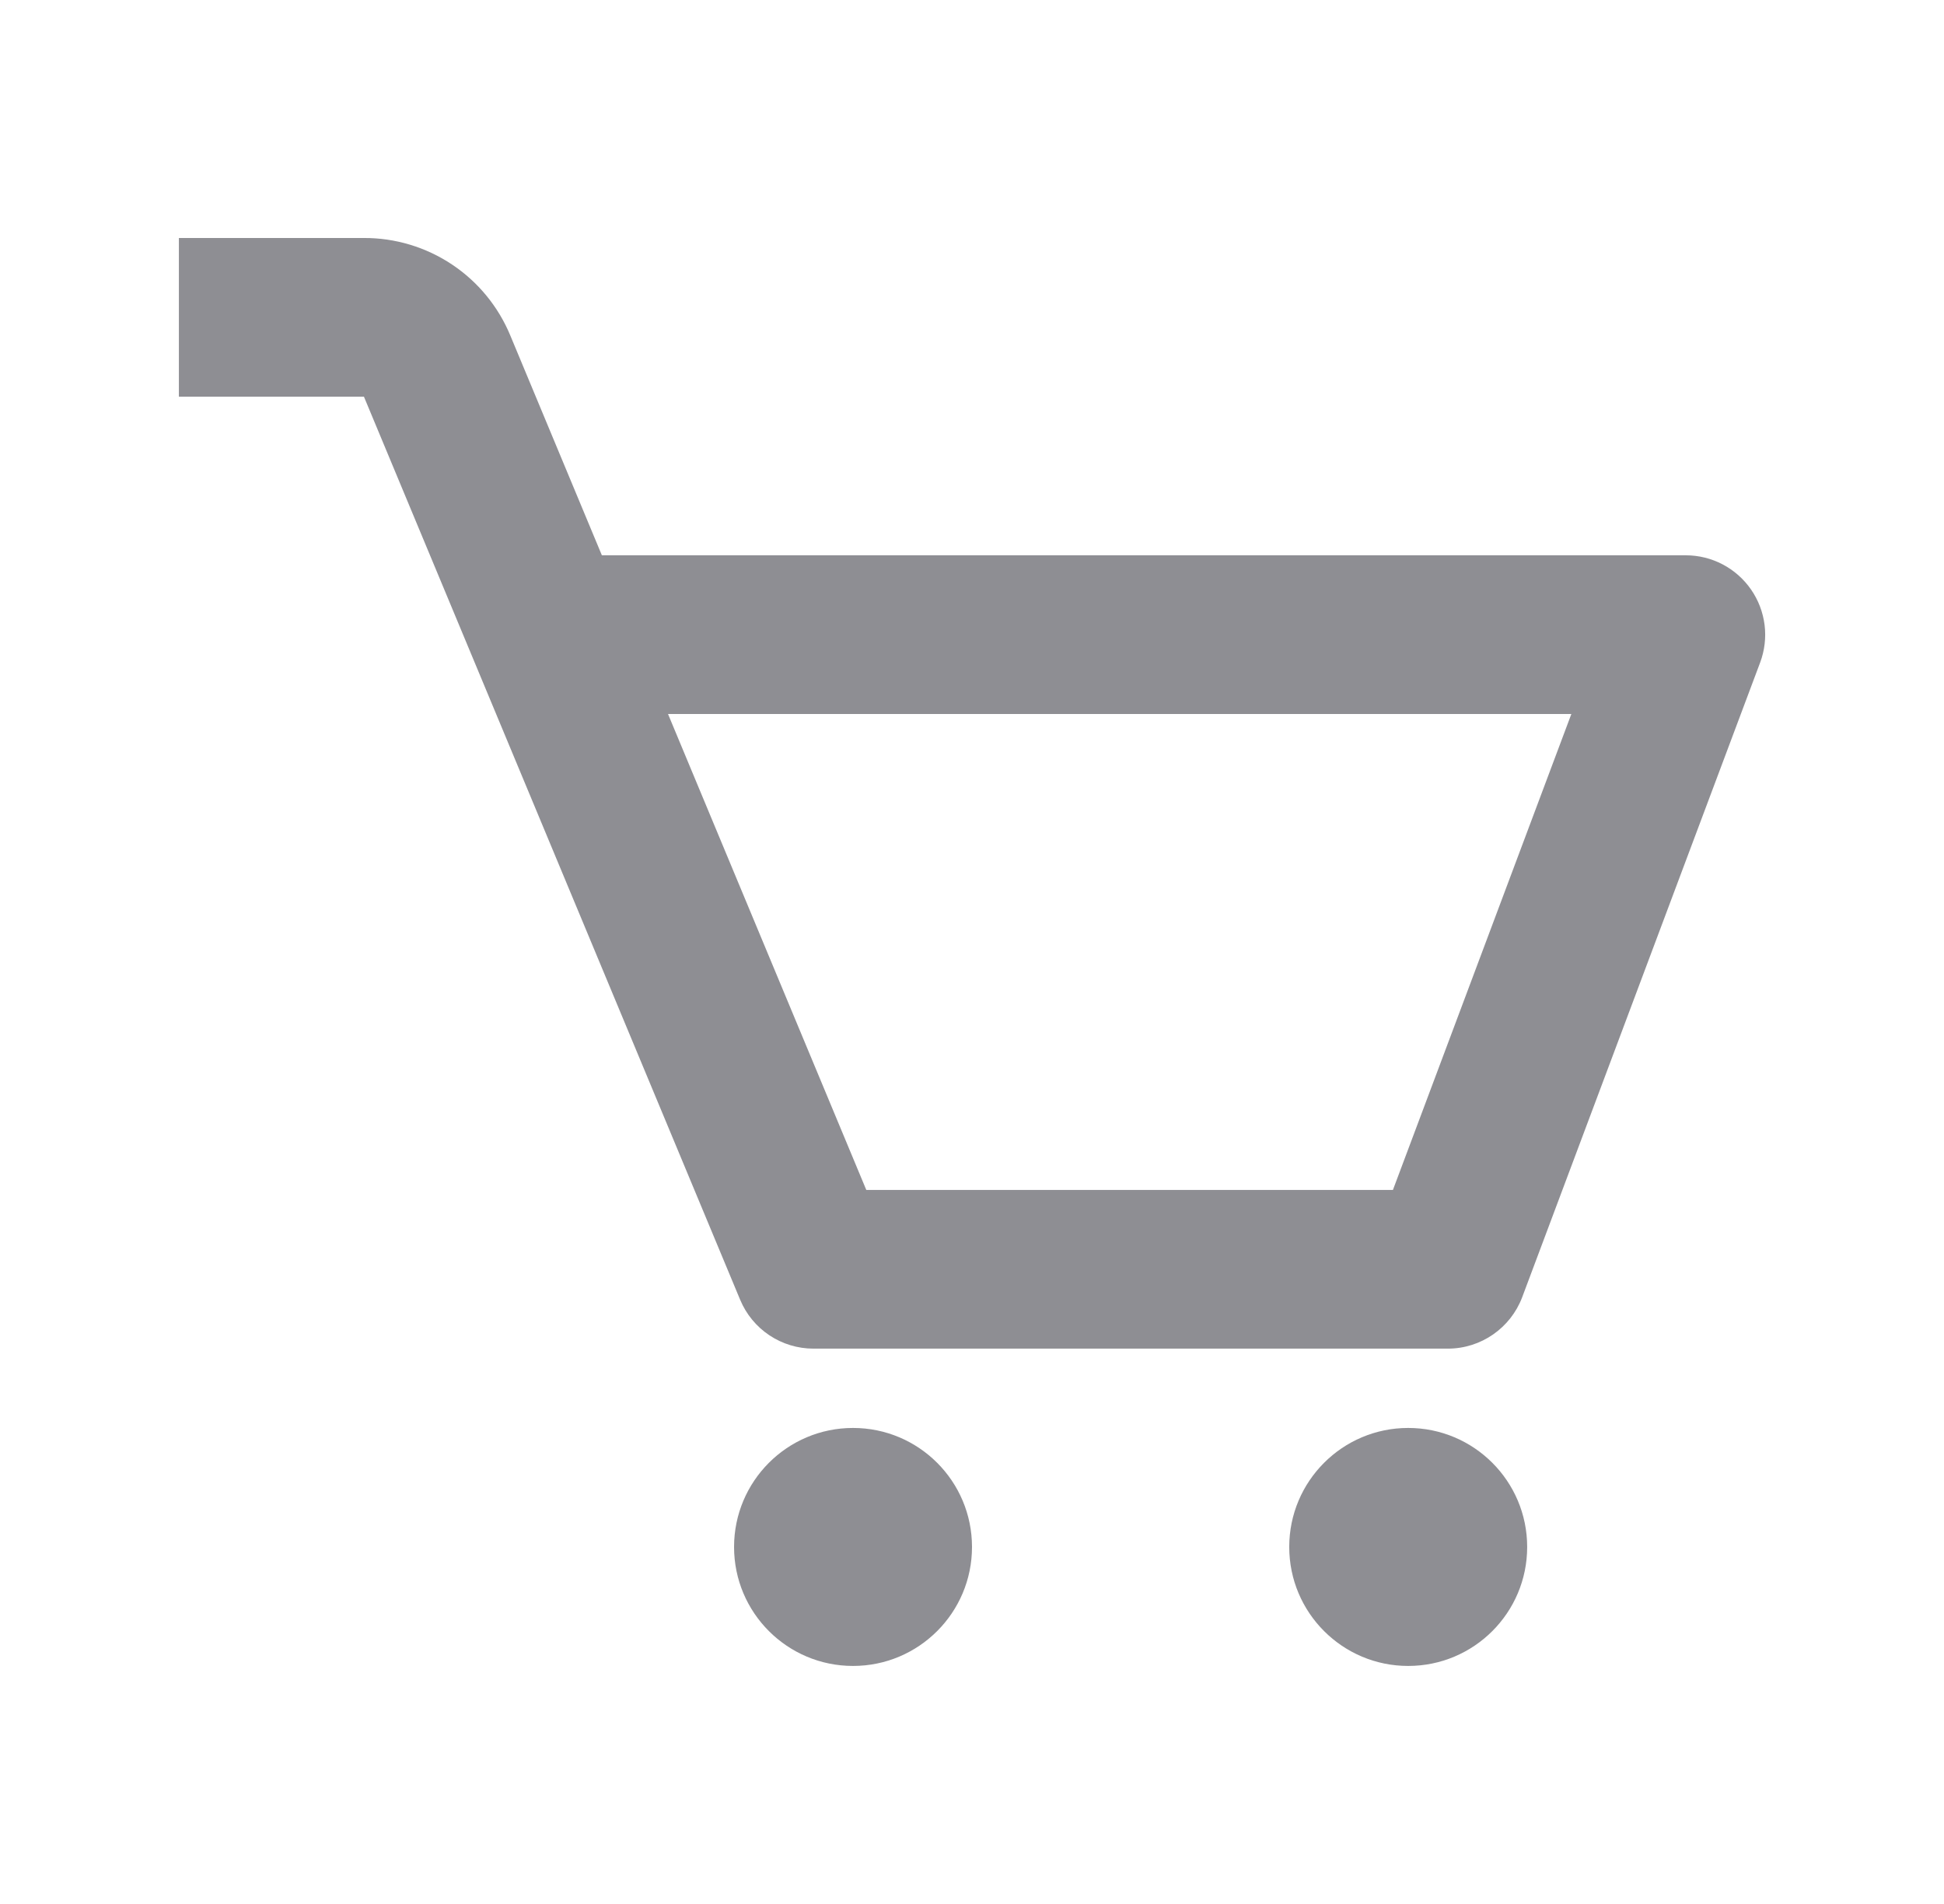
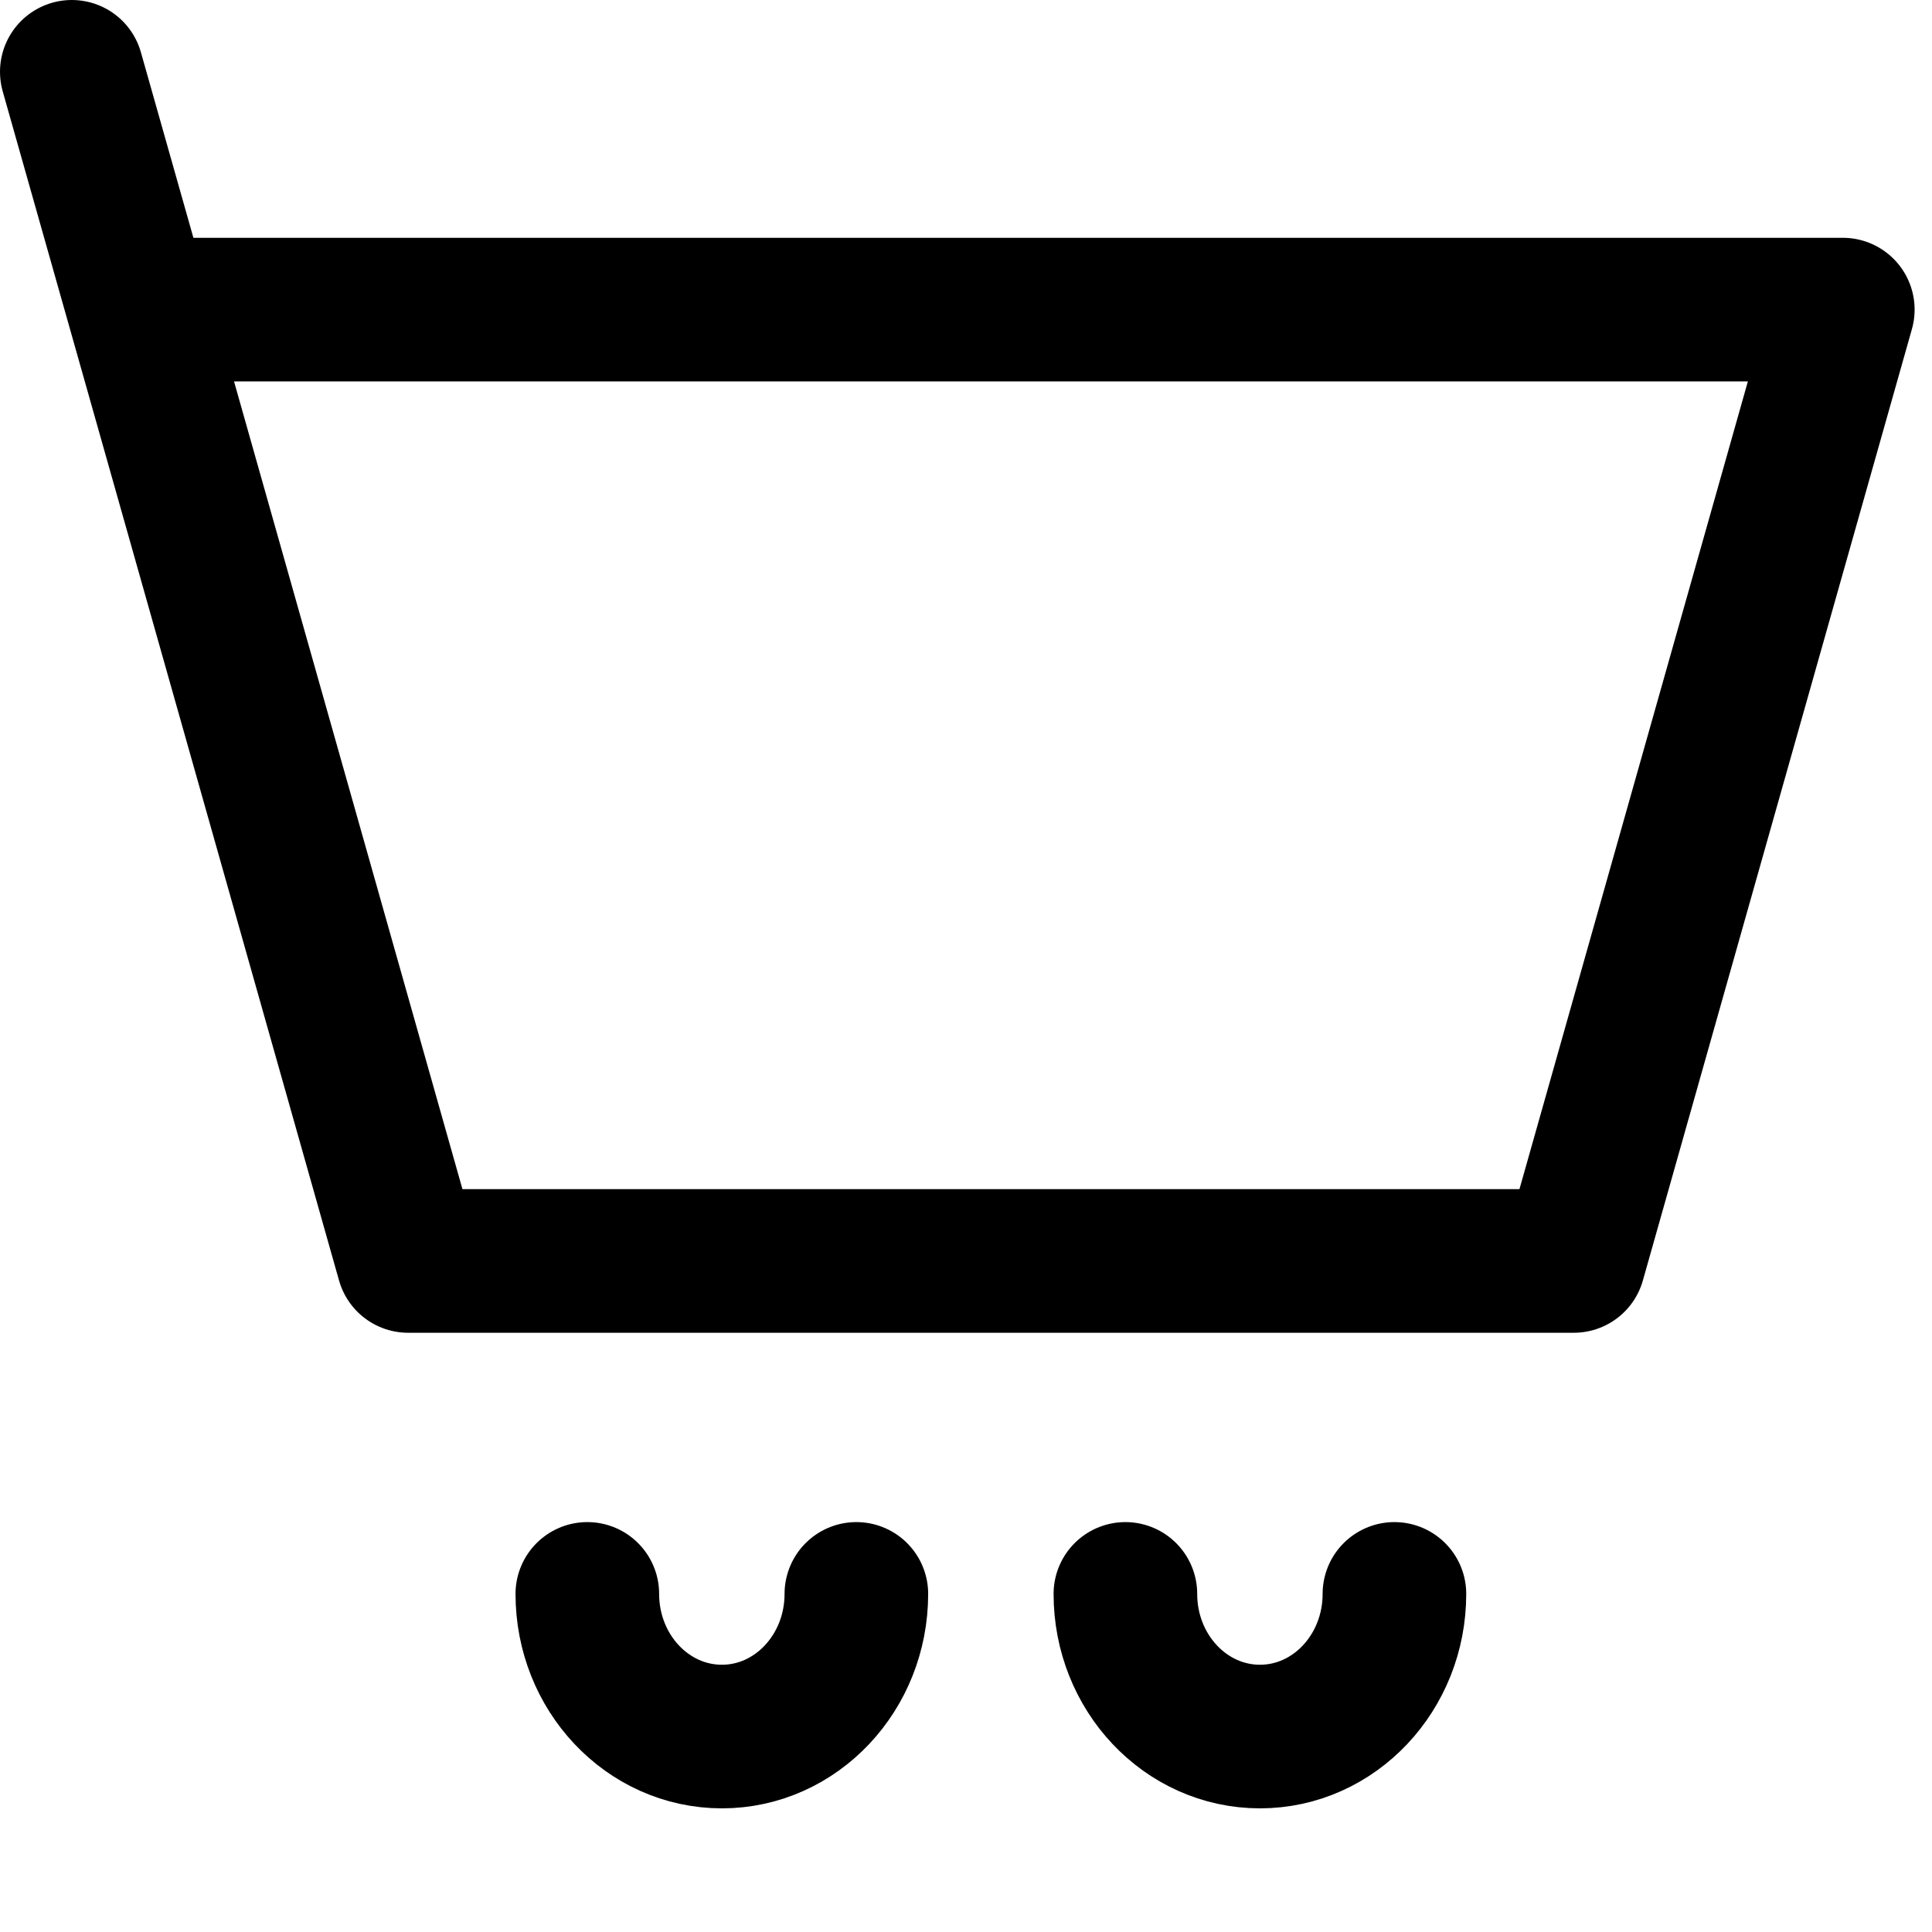
- <svg xmlns="http://www.w3.org/2000/svg" width="48" height="47" viewBox="0 0 48 47" fill="none">
-   <path d="M43.235 14.552C43.055 14.292 42.814 14.079 42.534 13.932C42.254 13.785 41.942 13.708 41.625 13.708H14.861L12.601 8.284C12.305 7.569 11.804 6.958 11.16 6.529C10.516 6.1 9.759 5.872 8.986 5.875H4.417V9.792H8.986L18.276 32.087C18.425 32.444 18.676 32.749 18.998 32.963C19.319 33.177 19.697 33.292 20.084 33.292H35.75C36.567 33.292 37.297 32.784 37.585 32.023L43.46 16.356C43.571 16.059 43.609 15.741 43.57 15.427C43.53 15.112 43.416 14.812 43.235 14.552ZM34.393 29.375H21.39L16.494 17.625H38.799L34.393 29.375Z" fill="#8E8E93" />
-   <path d="M21.062 41.125C22.685 41.125 24 39.81 24 38.188C24 36.565 22.685 35.25 21.062 35.25C19.44 35.25 18.125 36.565 18.125 38.188C18.125 39.81 19.44 41.125 21.062 41.125Z" fill="#8E8E93" />
-   <path d="M34.77 41.125C36.393 41.125 37.708 39.81 37.708 38.188C37.708 36.565 36.393 35.25 34.77 35.25C33.148 35.25 31.833 36.565 31.833 38.188C31.833 39.81 33.148 41.125 34.77 41.125Z" fill="#8E8E93" />
+ <svg xmlns="http://www.w3.org/2000/svg" width="12" height="12" viewBox="0 0 12 12" fill="none">
+   <path d="M0.864 1.923H11.446L9.775 7.832H2.535L0.864 1.923ZM0.864 1.923L0.446 0.446" stroke="black" stroke-width="0.892" stroke-linecap="round" stroke-linejoin="round" />
+   <path d="M5.319 9.9C5.319 10.389 4.945 10.786 4.484 10.786C4.022 10.786 3.648 10.389 3.648 9.9" stroke="black" stroke-width="0.892" stroke-linecap="round" stroke-linejoin="round" />
+   <path d="M8.661 9.9C8.661 10.389 8.287 10.786 7.826 10.786C7.364 10.786 6.99 10.389 6.99 9.9" stroke="black" stroke-width="0.892" stroke-linecap="round" stroke-linejoin="round" />
</svg>
